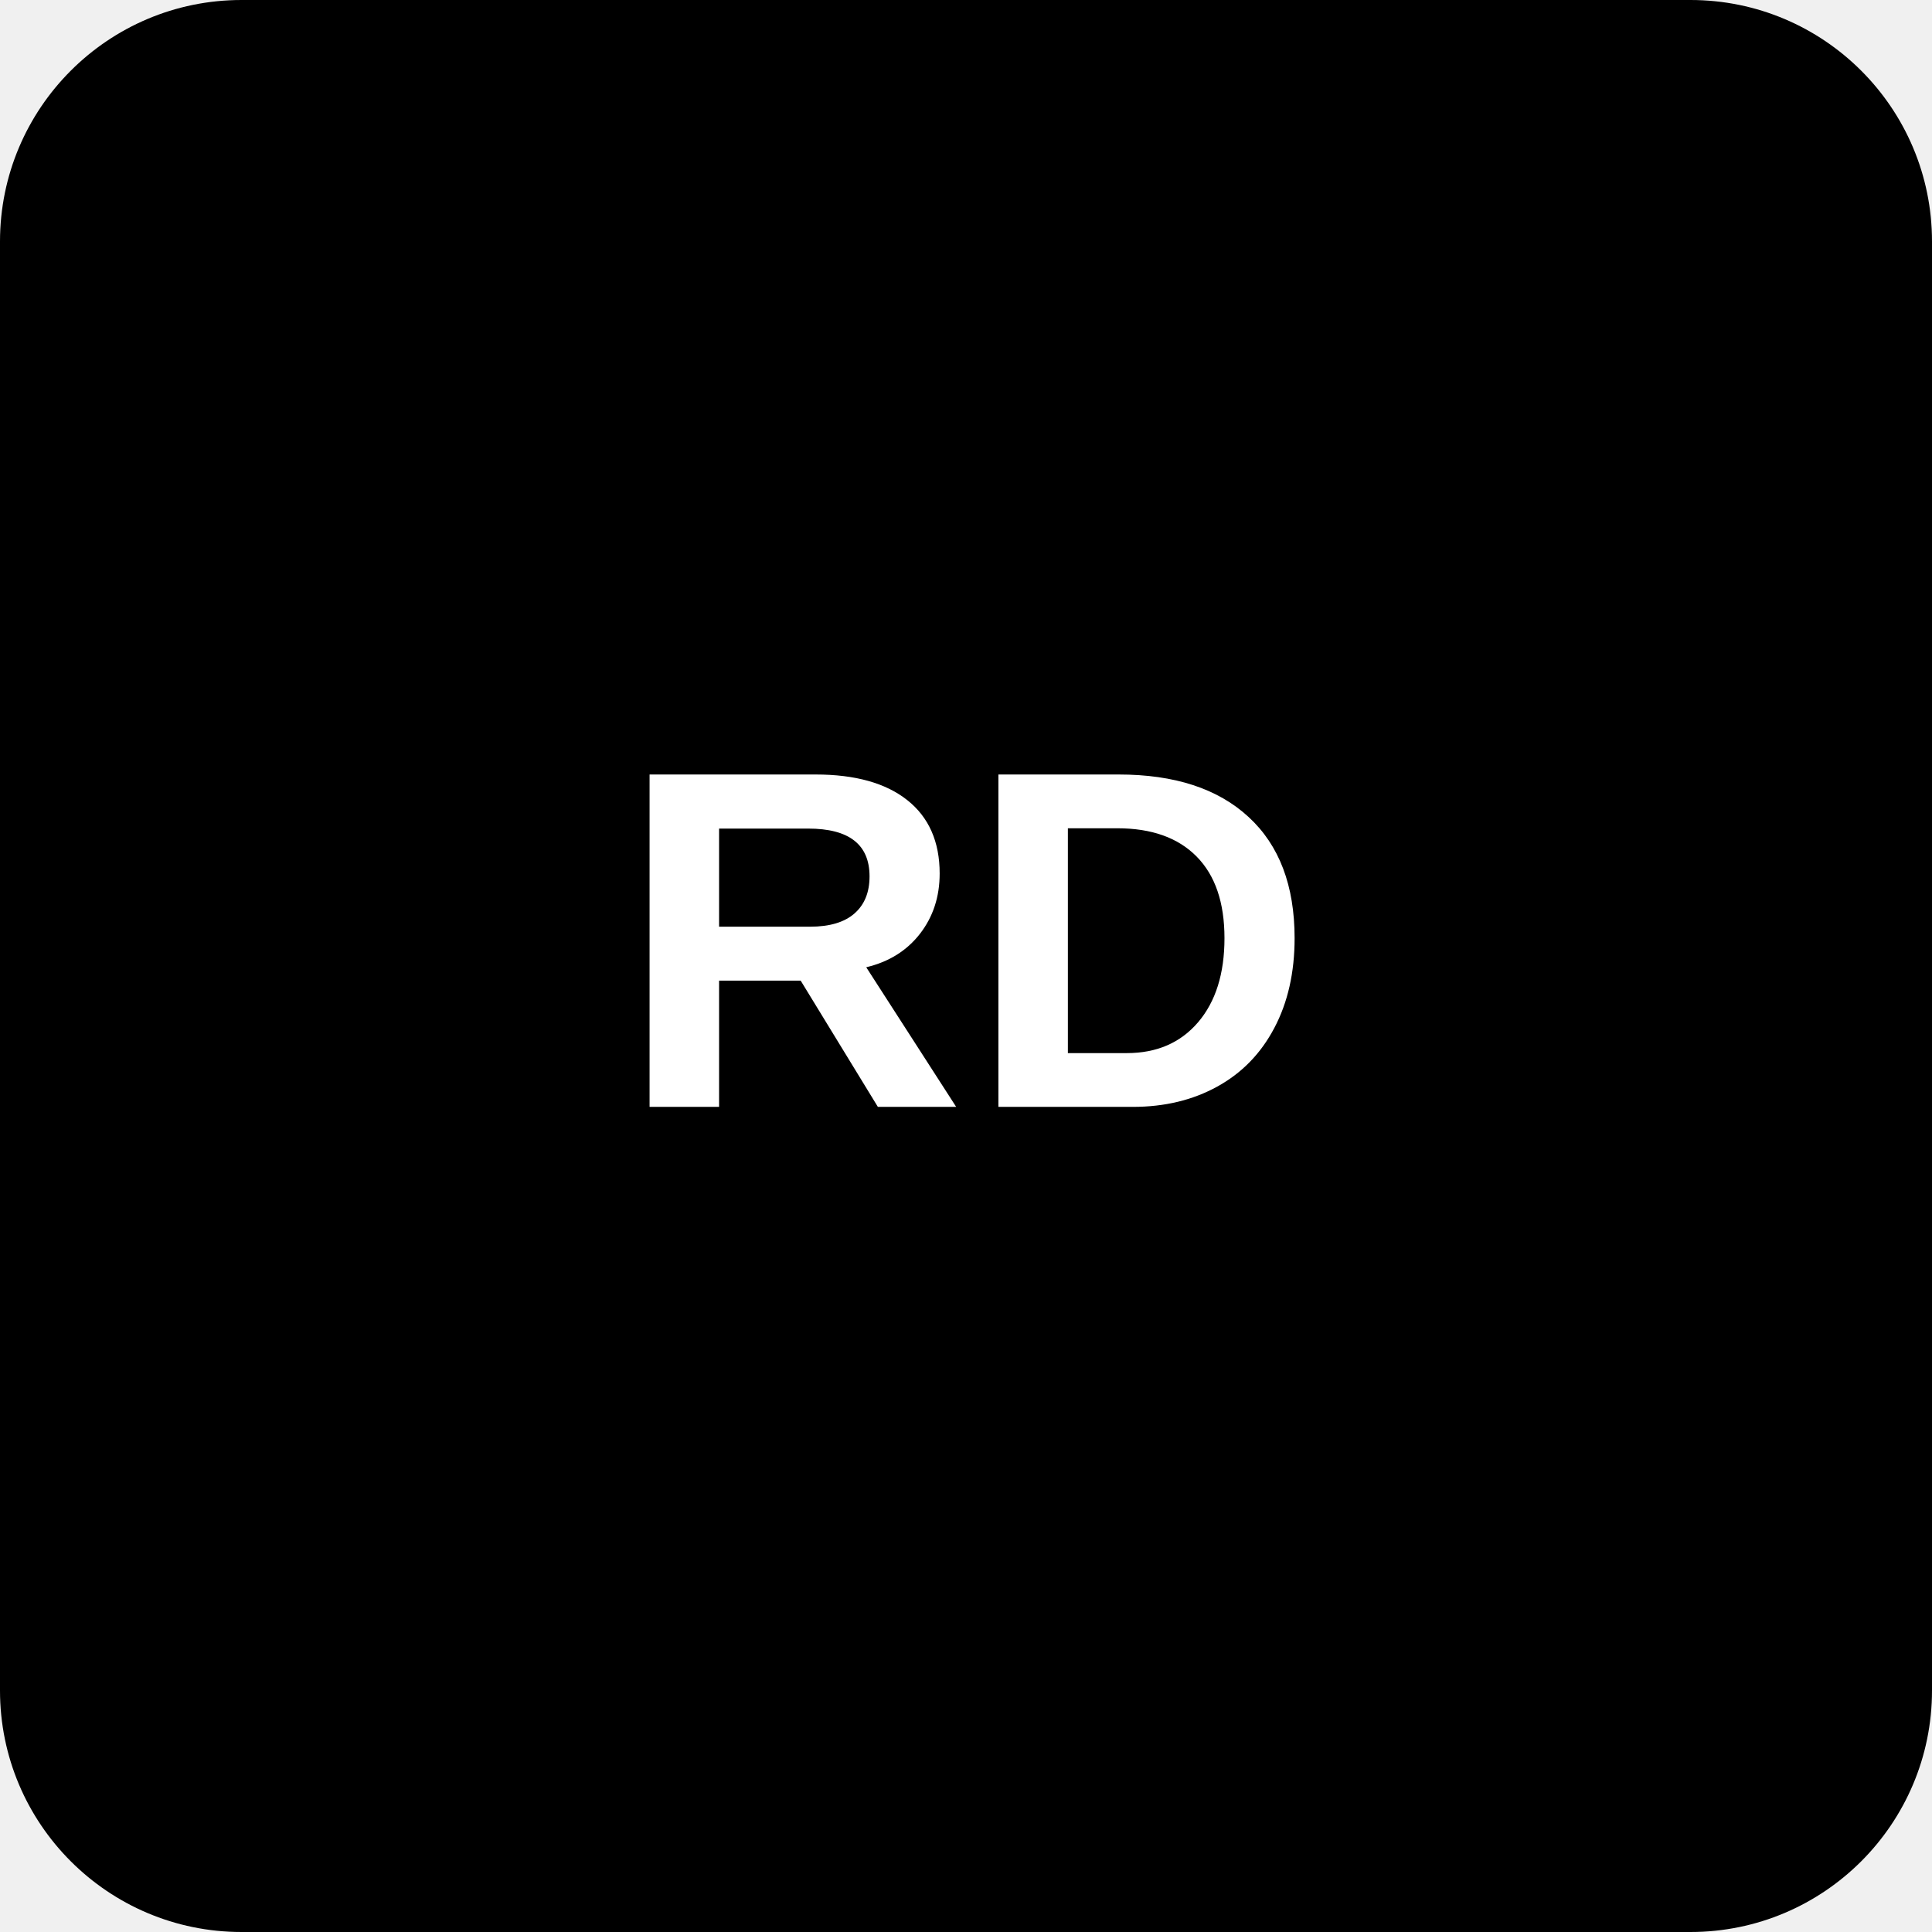
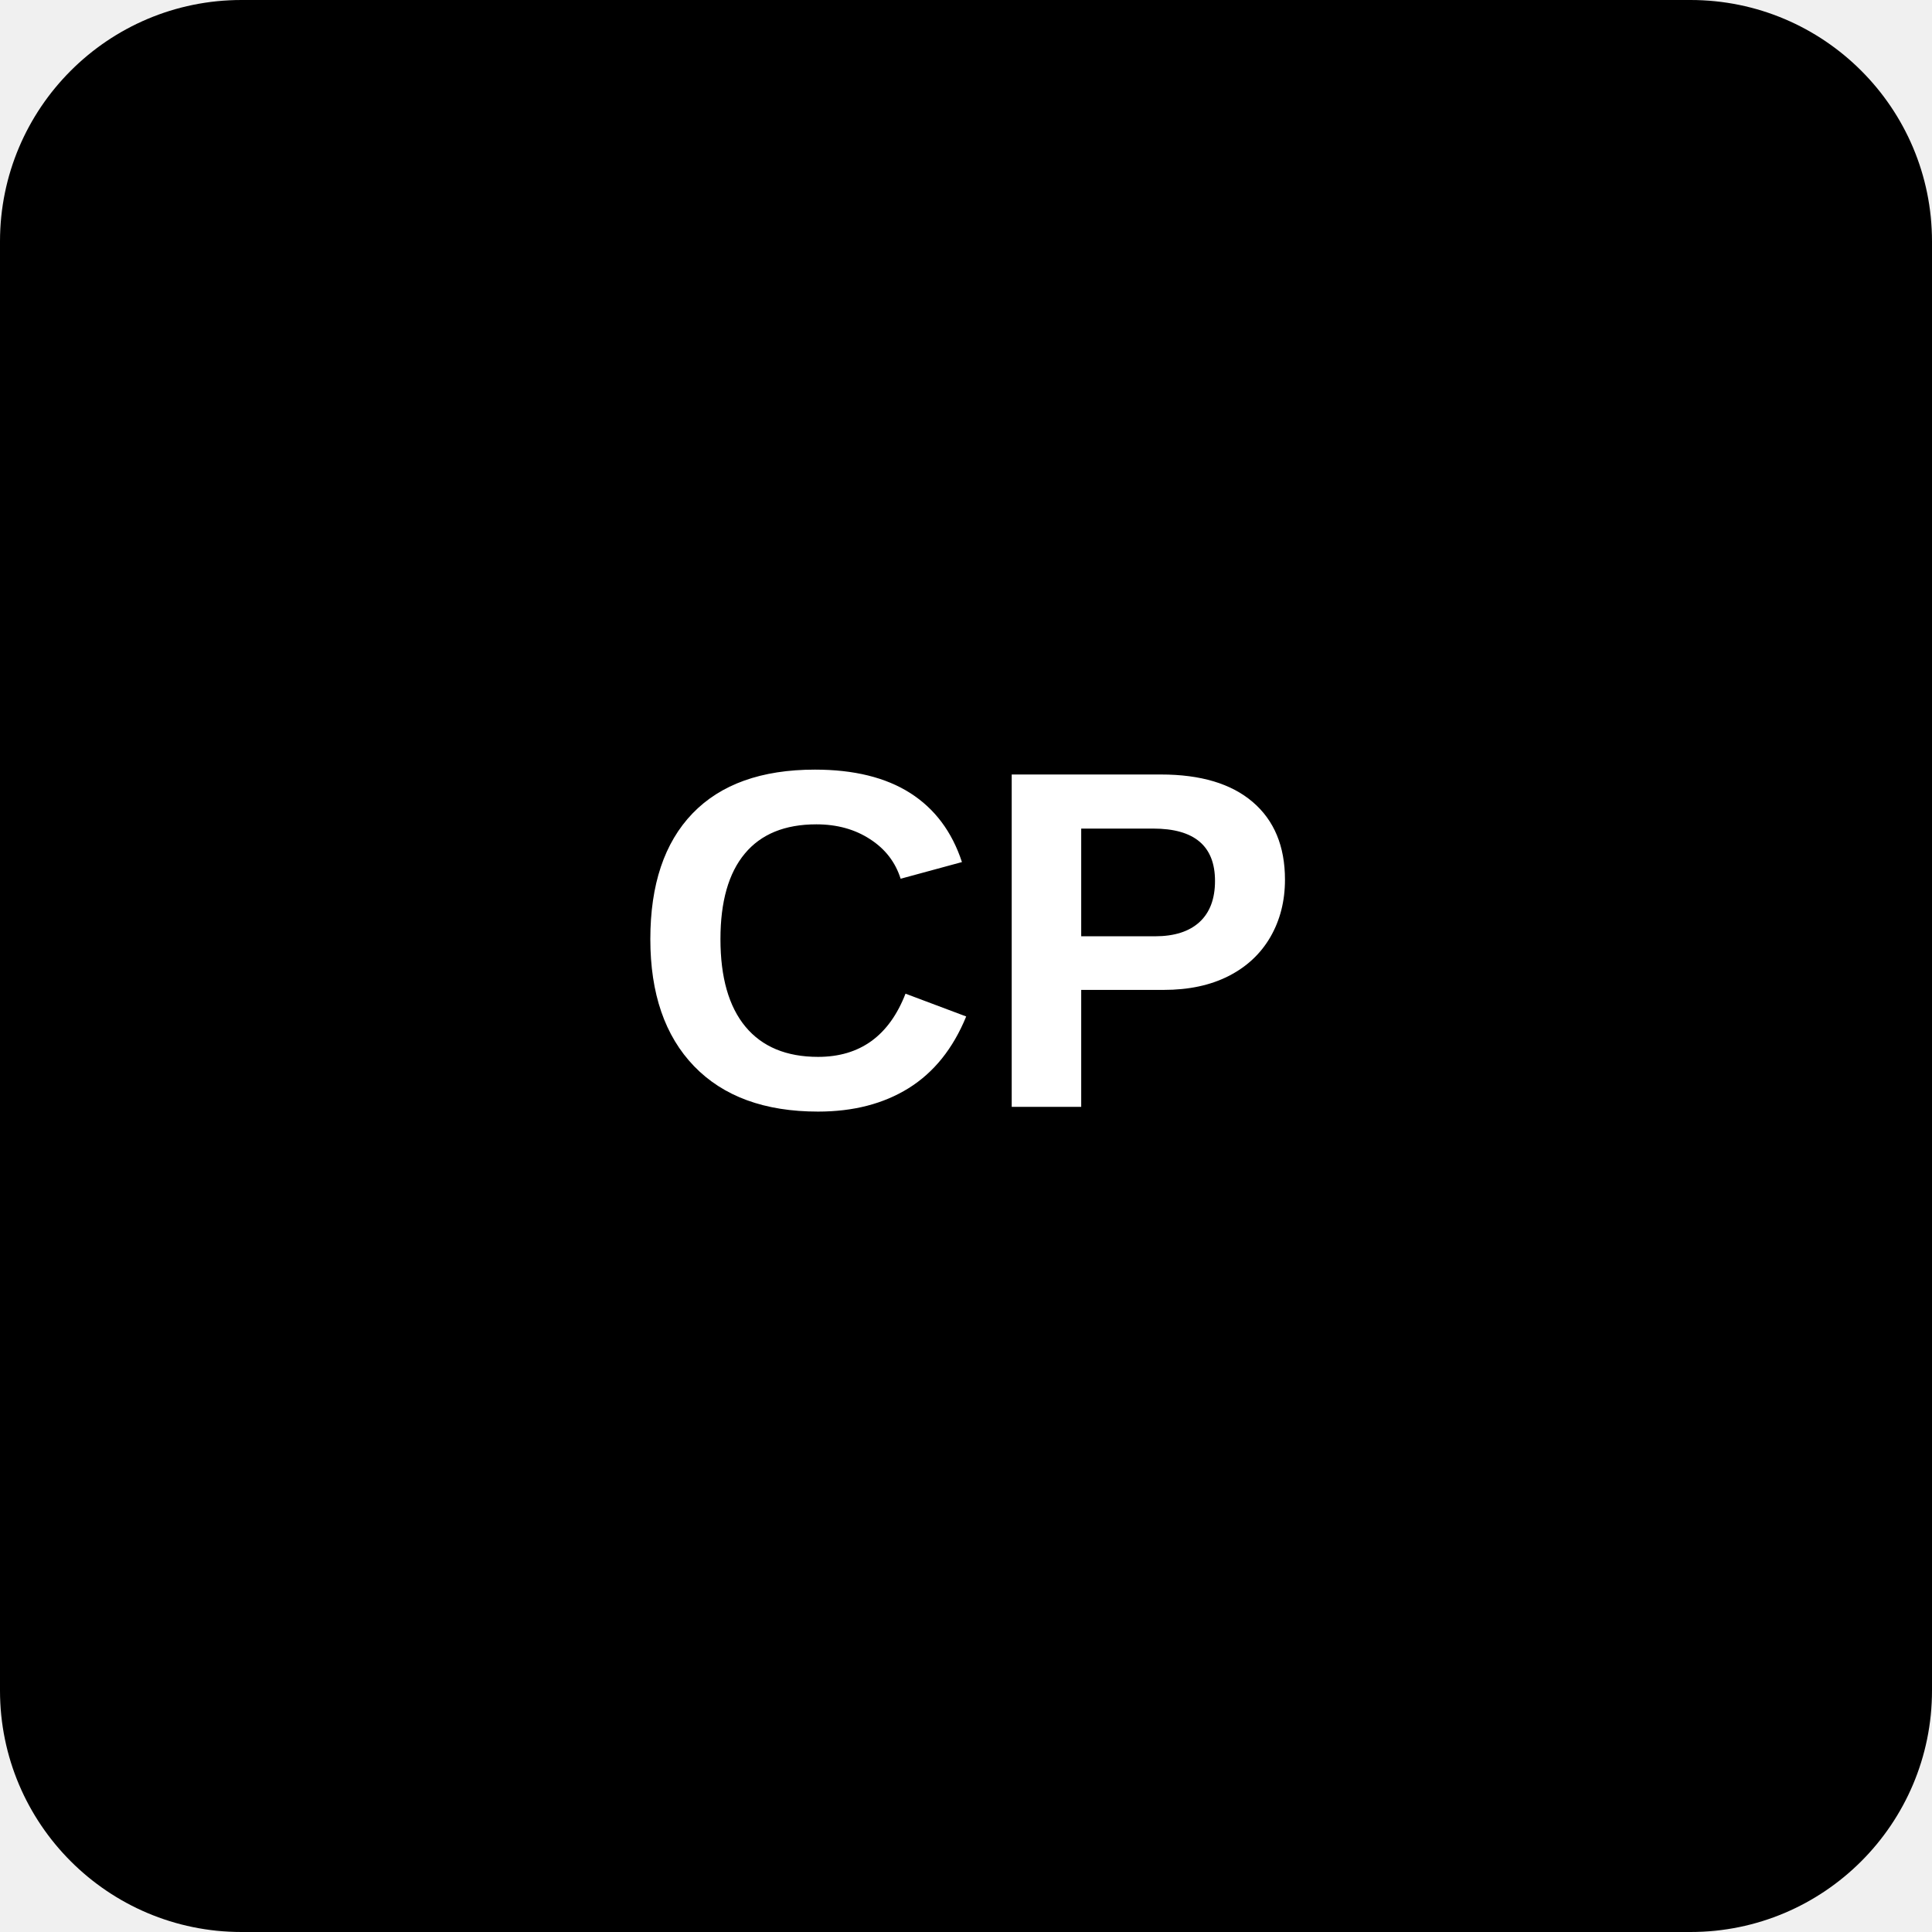
<svg xmlns="http://www.w3.org/2000/svg" viewBox="0 0 192 192" fill="#000000">
  <rect x="0" y="0" width="192" height="192" rx="24" fill="#000000" />
-   <text x="96" y="110" text-anchor="middle" fill="white" font-family="Arial, sans-serif" font-size="48" font-weight="bold">RD</text>
+   <text x="96" y="110" text-anchor="middle" fill="white" font-family="Arial, sans-serif" font-size="48" font-weight="bold">CP</text>
</svg>
